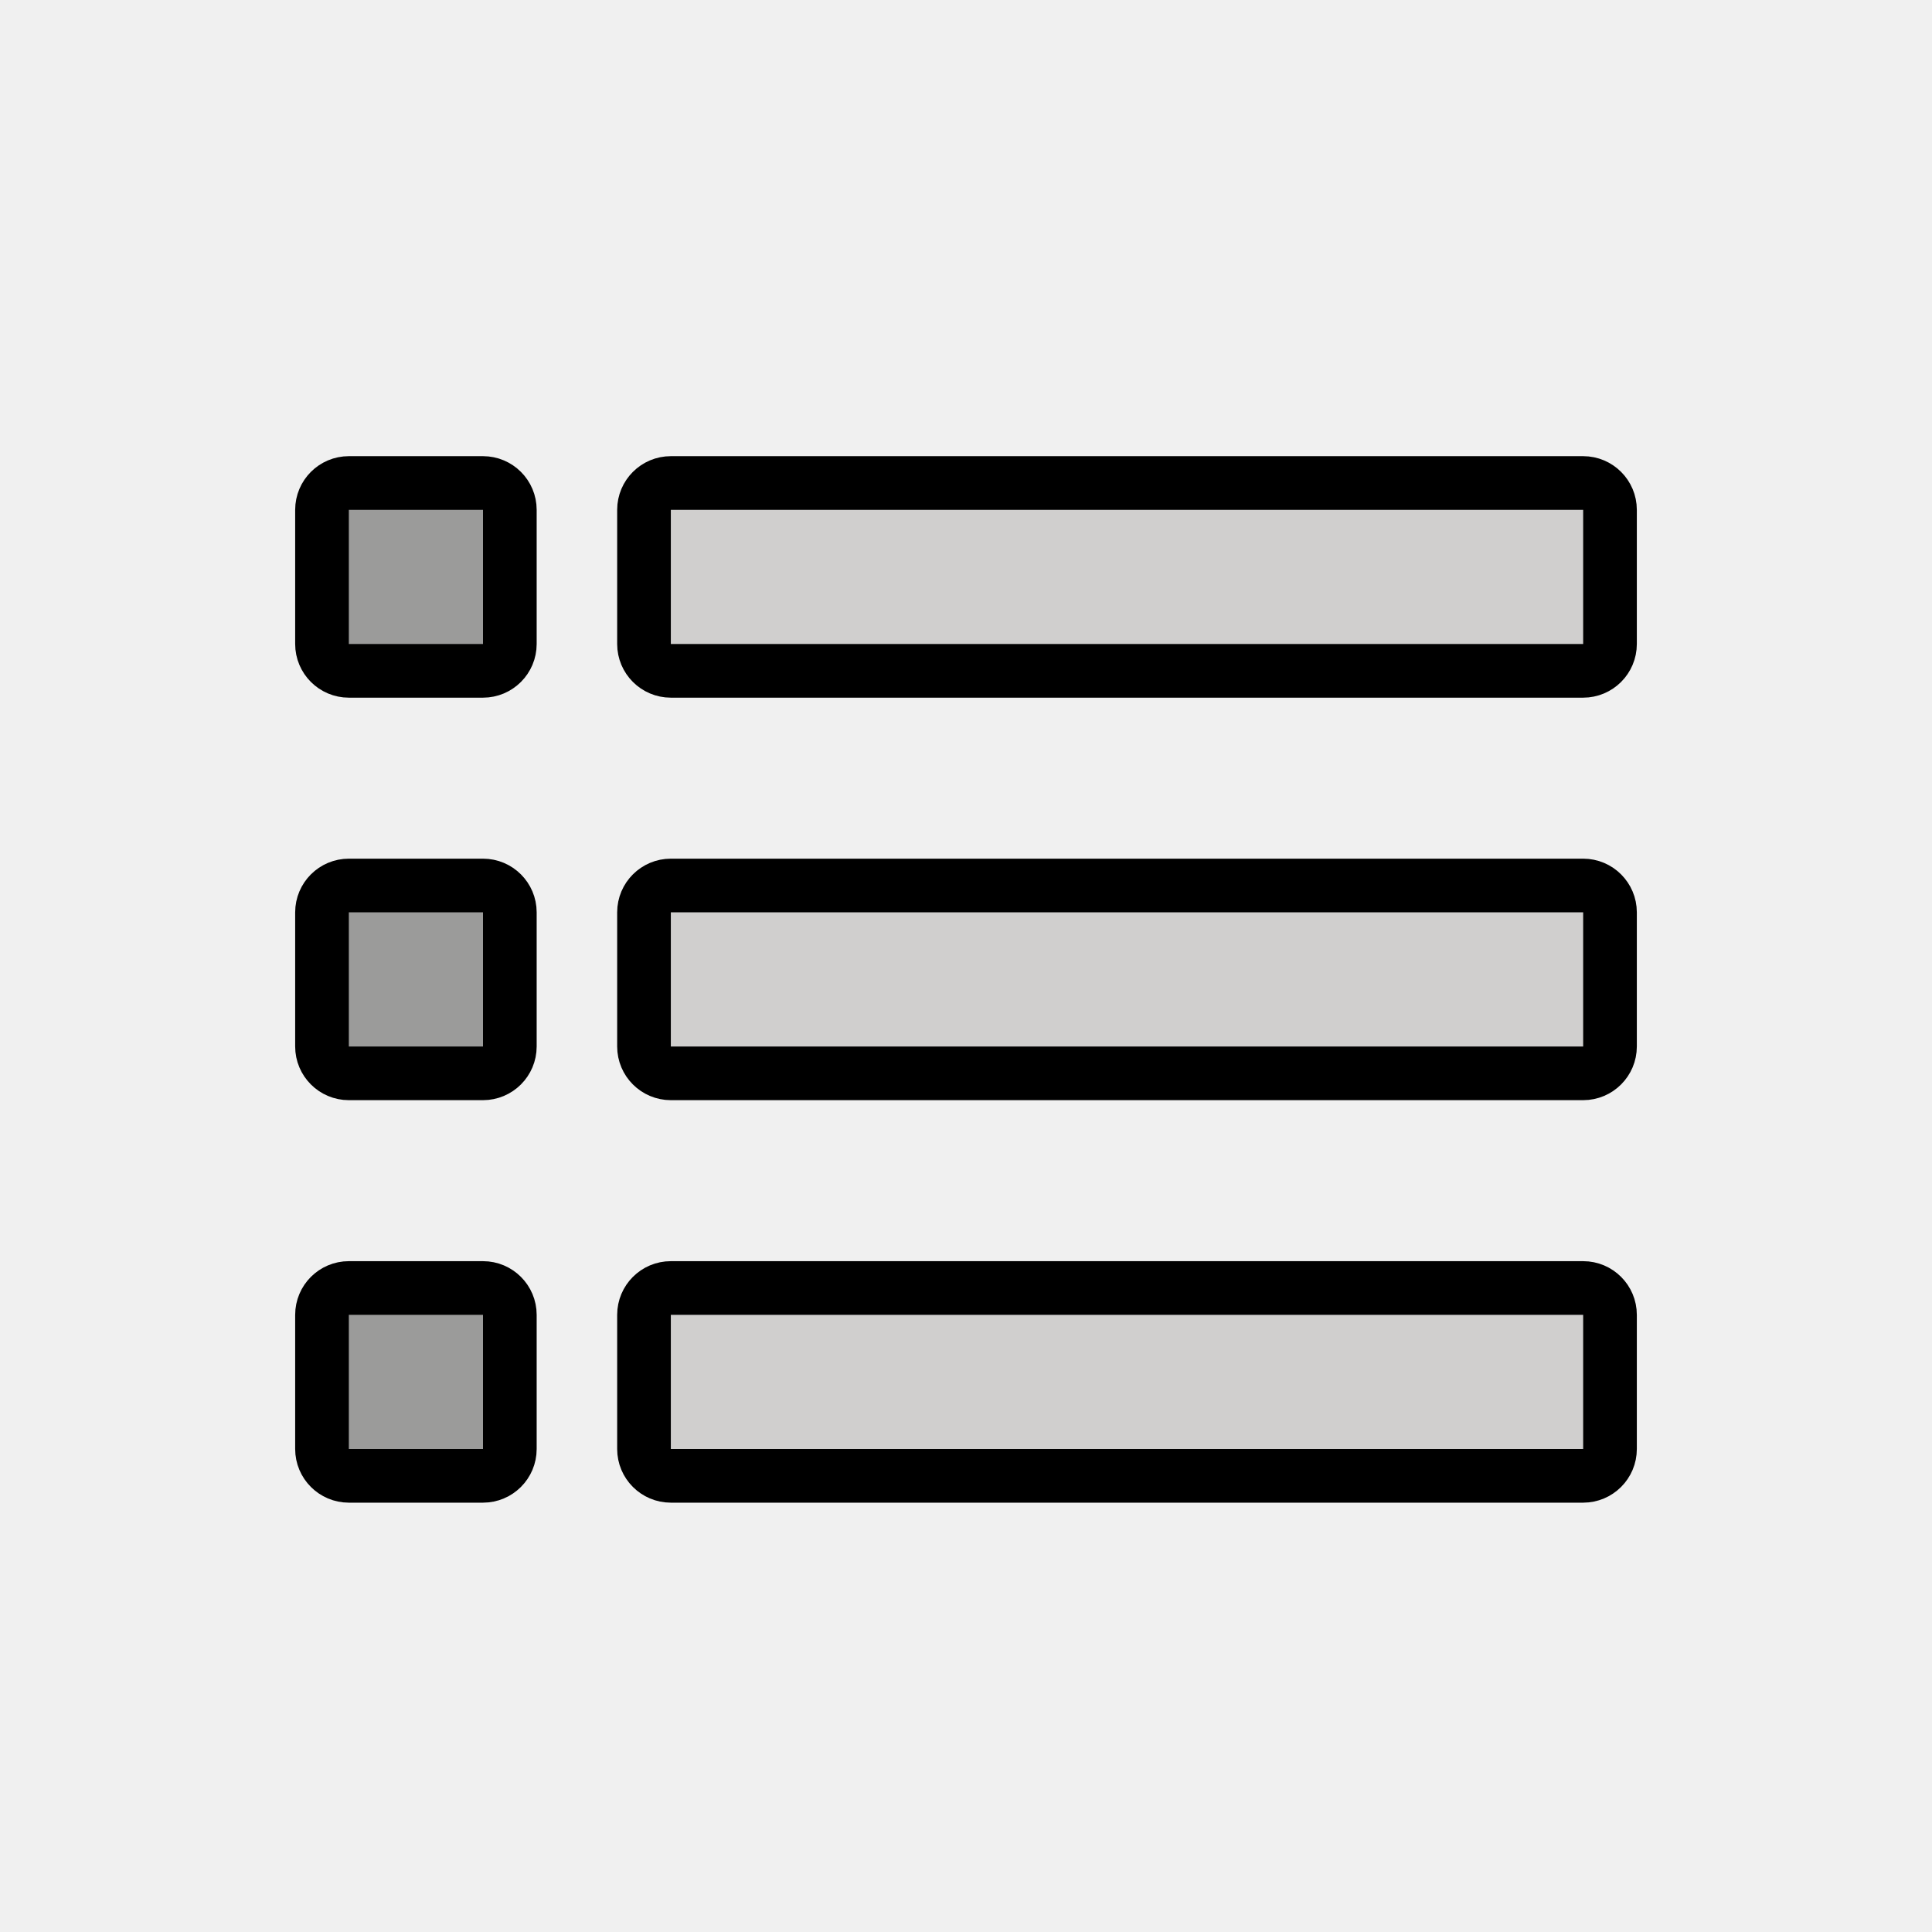
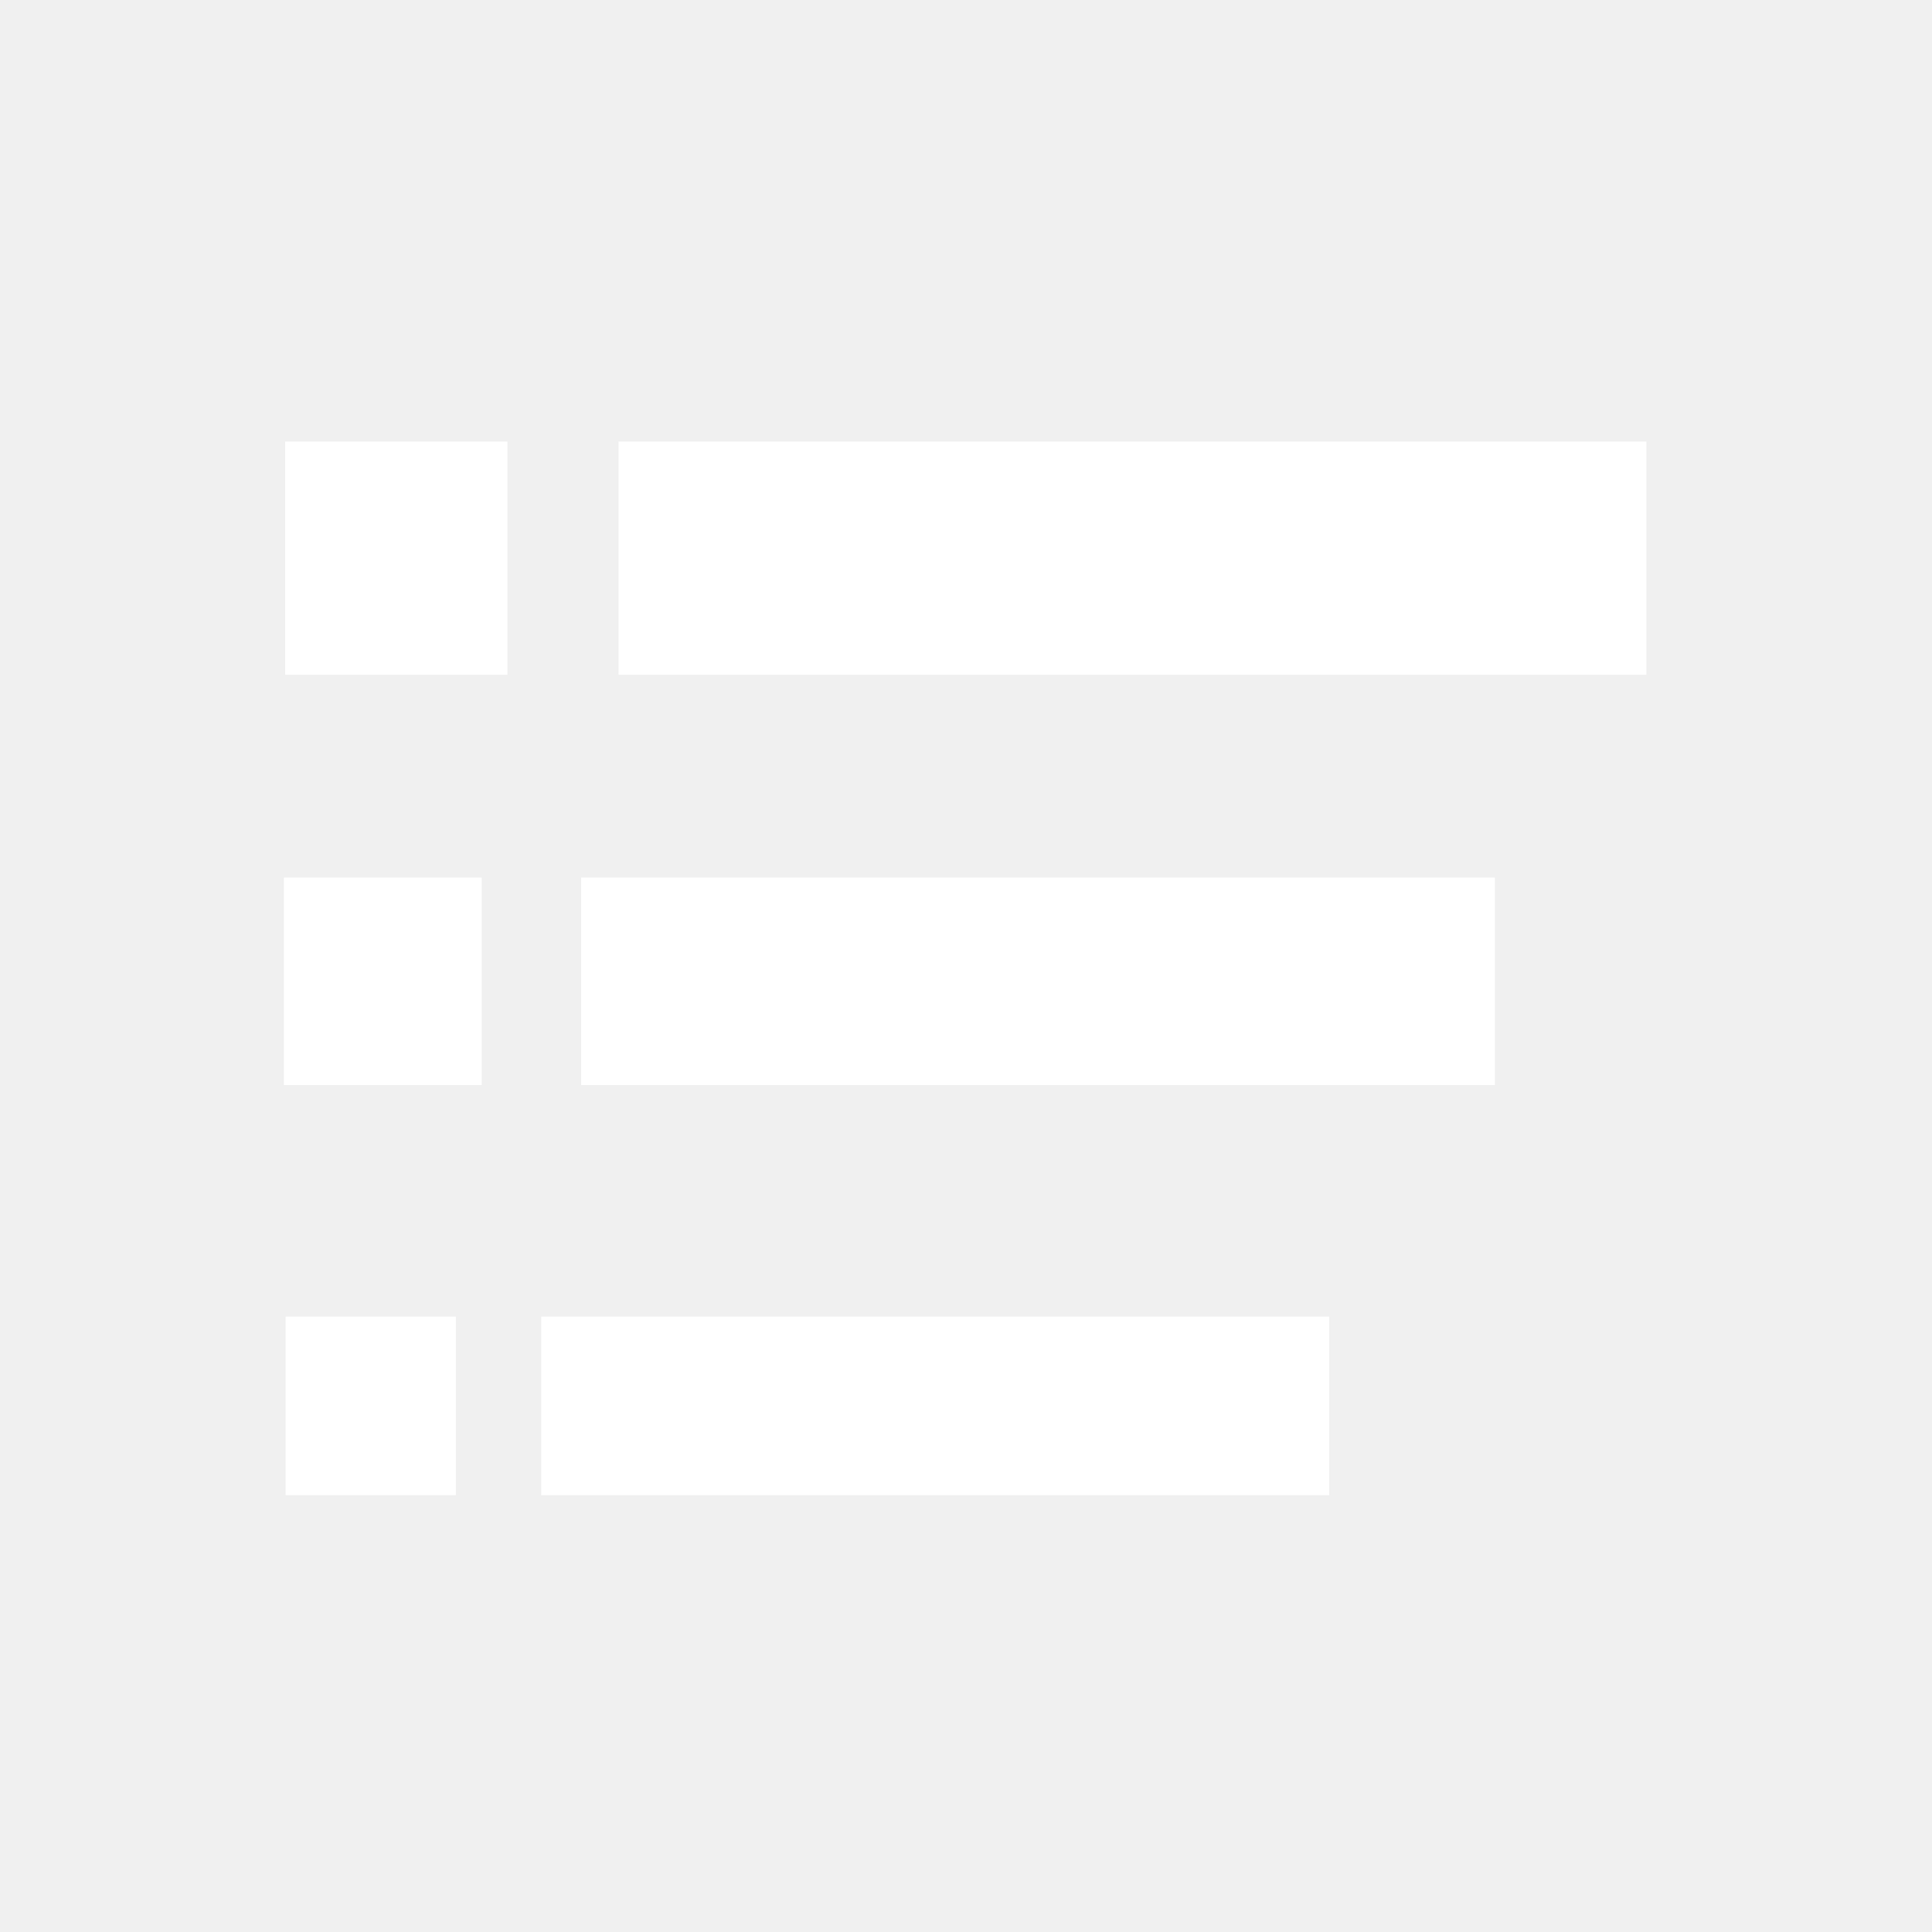
- <svg xmlns="http://www.w3.org/2000/svg" id="emoji" viewBox="0 0 72 72">
-   <g id="color">
-     <rect x="24" y="18" width="36" height="7" fill="#D0CFCE" stroke="none" />
-     <rect x="24" y="33" width="36" height="7" fill="#D0CFCE" stroke="none" />
-     <rect x="24" y="48" width="36" height="7" fill="#D0CFCE" stroke="none" />
-     <rect x="12" y="48" width="7" height="7" fill="#9B9B9A" stroke="none" />
-     <rect x="12" y="33" width="7" height="7" fill="#9B9B9A" stroke="none" />
-     <rect x="12" y="18" width="7" height="7" fill="#9B9B9A" stroke="none" />
-   </g>
-   <g id="hair" />
-   <g id="skin" />
-   <g id="skin-shadow" />
-   <g id="line">
-     <path fill="none" stroke="#000000" stroke-linecap="round" stroke-linejoin="round" stroke-miterlimit="10" stroke-width="2" d="M59,25H25c-0.552,0-1-0.448-1-1v-5c0-0.552,0.448-1,1-1h34c0.552,0,1,0.448,1,1v5C60,24.552,59.552,25,59,25z" />
-     <path fill="none" stroke="#000000" stroke-linecap="round" stroke-linejoin="round" stroke-miterlimit="10" stroke-width="2" d="M59,40H25c-0.552,0-1-0.448-1-1v-5c0-0.552,0.448-1,1-1h34c0.552,0,1,0.448,1,1v5C60,39.552,59.552,40,59,40z" />
-     <path fill="none" stroke="#000000" stroke-linecap="round" stroke-linejoin="round" stroke-miterlimit="10" stroke-width="2" d="M59,55H25c-0.552,0-1-0.448-1-1v-5c0-0.552,0.448-1,1-1h34c0.552,0,1,0.448,1,1v5C60,54.552,59.552,55,59,55z" />
-     <path fill="none" stroke="#000000" stroke-linecap="round" stroke-linejoin="round" stroke-miterlimit="10" stroke-width="2" d="M18,25h-5c-0.552,0-1-0.448-1-1v-5c0-0.552,0.448-1,1-1h5c0.552,0,1,0.448,1,1v5C19,24.552,18.552,25,18,25z" />
-     <path fill="none" stroke="#000000" stroke-linecap="round" stroke-linejoin="round" stroke-miterlimit="10" stroke-width="2" d="M18,40h-5c-0.552,0-1-0.448-1-1v-5c0-0.552,0.448-1,1-1h5c0.552,0,1,0.448,1,1v5C19,39.552,18.552,40,18,40z" />
-     <path fill="none" stroke="#000000" stroke-linecap="round" stroke-linejoin="round" stroke-miterlimit="10" stroke-width="2" d="M18,55h-5c-0.552,0-1-0.448-1-1v-5c0-0.552,0.448-1,1-1h5c0.552,0,1,0.448,1,1v5C19,54.552,18.552,55,18,55z" />
+ <svg xmlns="http://www.w3.org/2000/svg" width="16.9mm" height="16.9mm" viewBox="0 0 16.9 16.9">
+   <g fill="#fff" stroke="#fff">
+     <path d="M24 18h36v7H24z" transform="matrix(.243 0 0 .255 -.3 -.6)" />
+     <path stroke-width=".89" d="M22.6 32.9h32v6.23h-32z" transform="matrix(.243 0 0 .255 -.3 -.6)" />
+     <path stroke-width=".766" d="M21.1 47.9h27.6v5.36H21.1zM11.9 47.9h5.36v5.36H11.9z" transform="matrix(.243 0 0 .255 -.3 -.6)" />
+     <path stroke-width=".89" d="M11.9 32.9h6.23v6.23H11.9z" transform="matrix(.243 0 0 .255 -.3 -.6)" />
+     <path d="M12 18h7v7h-7z" transform="matrix(.243 0 0 .255 -.3 -.6)" />
  </g>
</svg>
